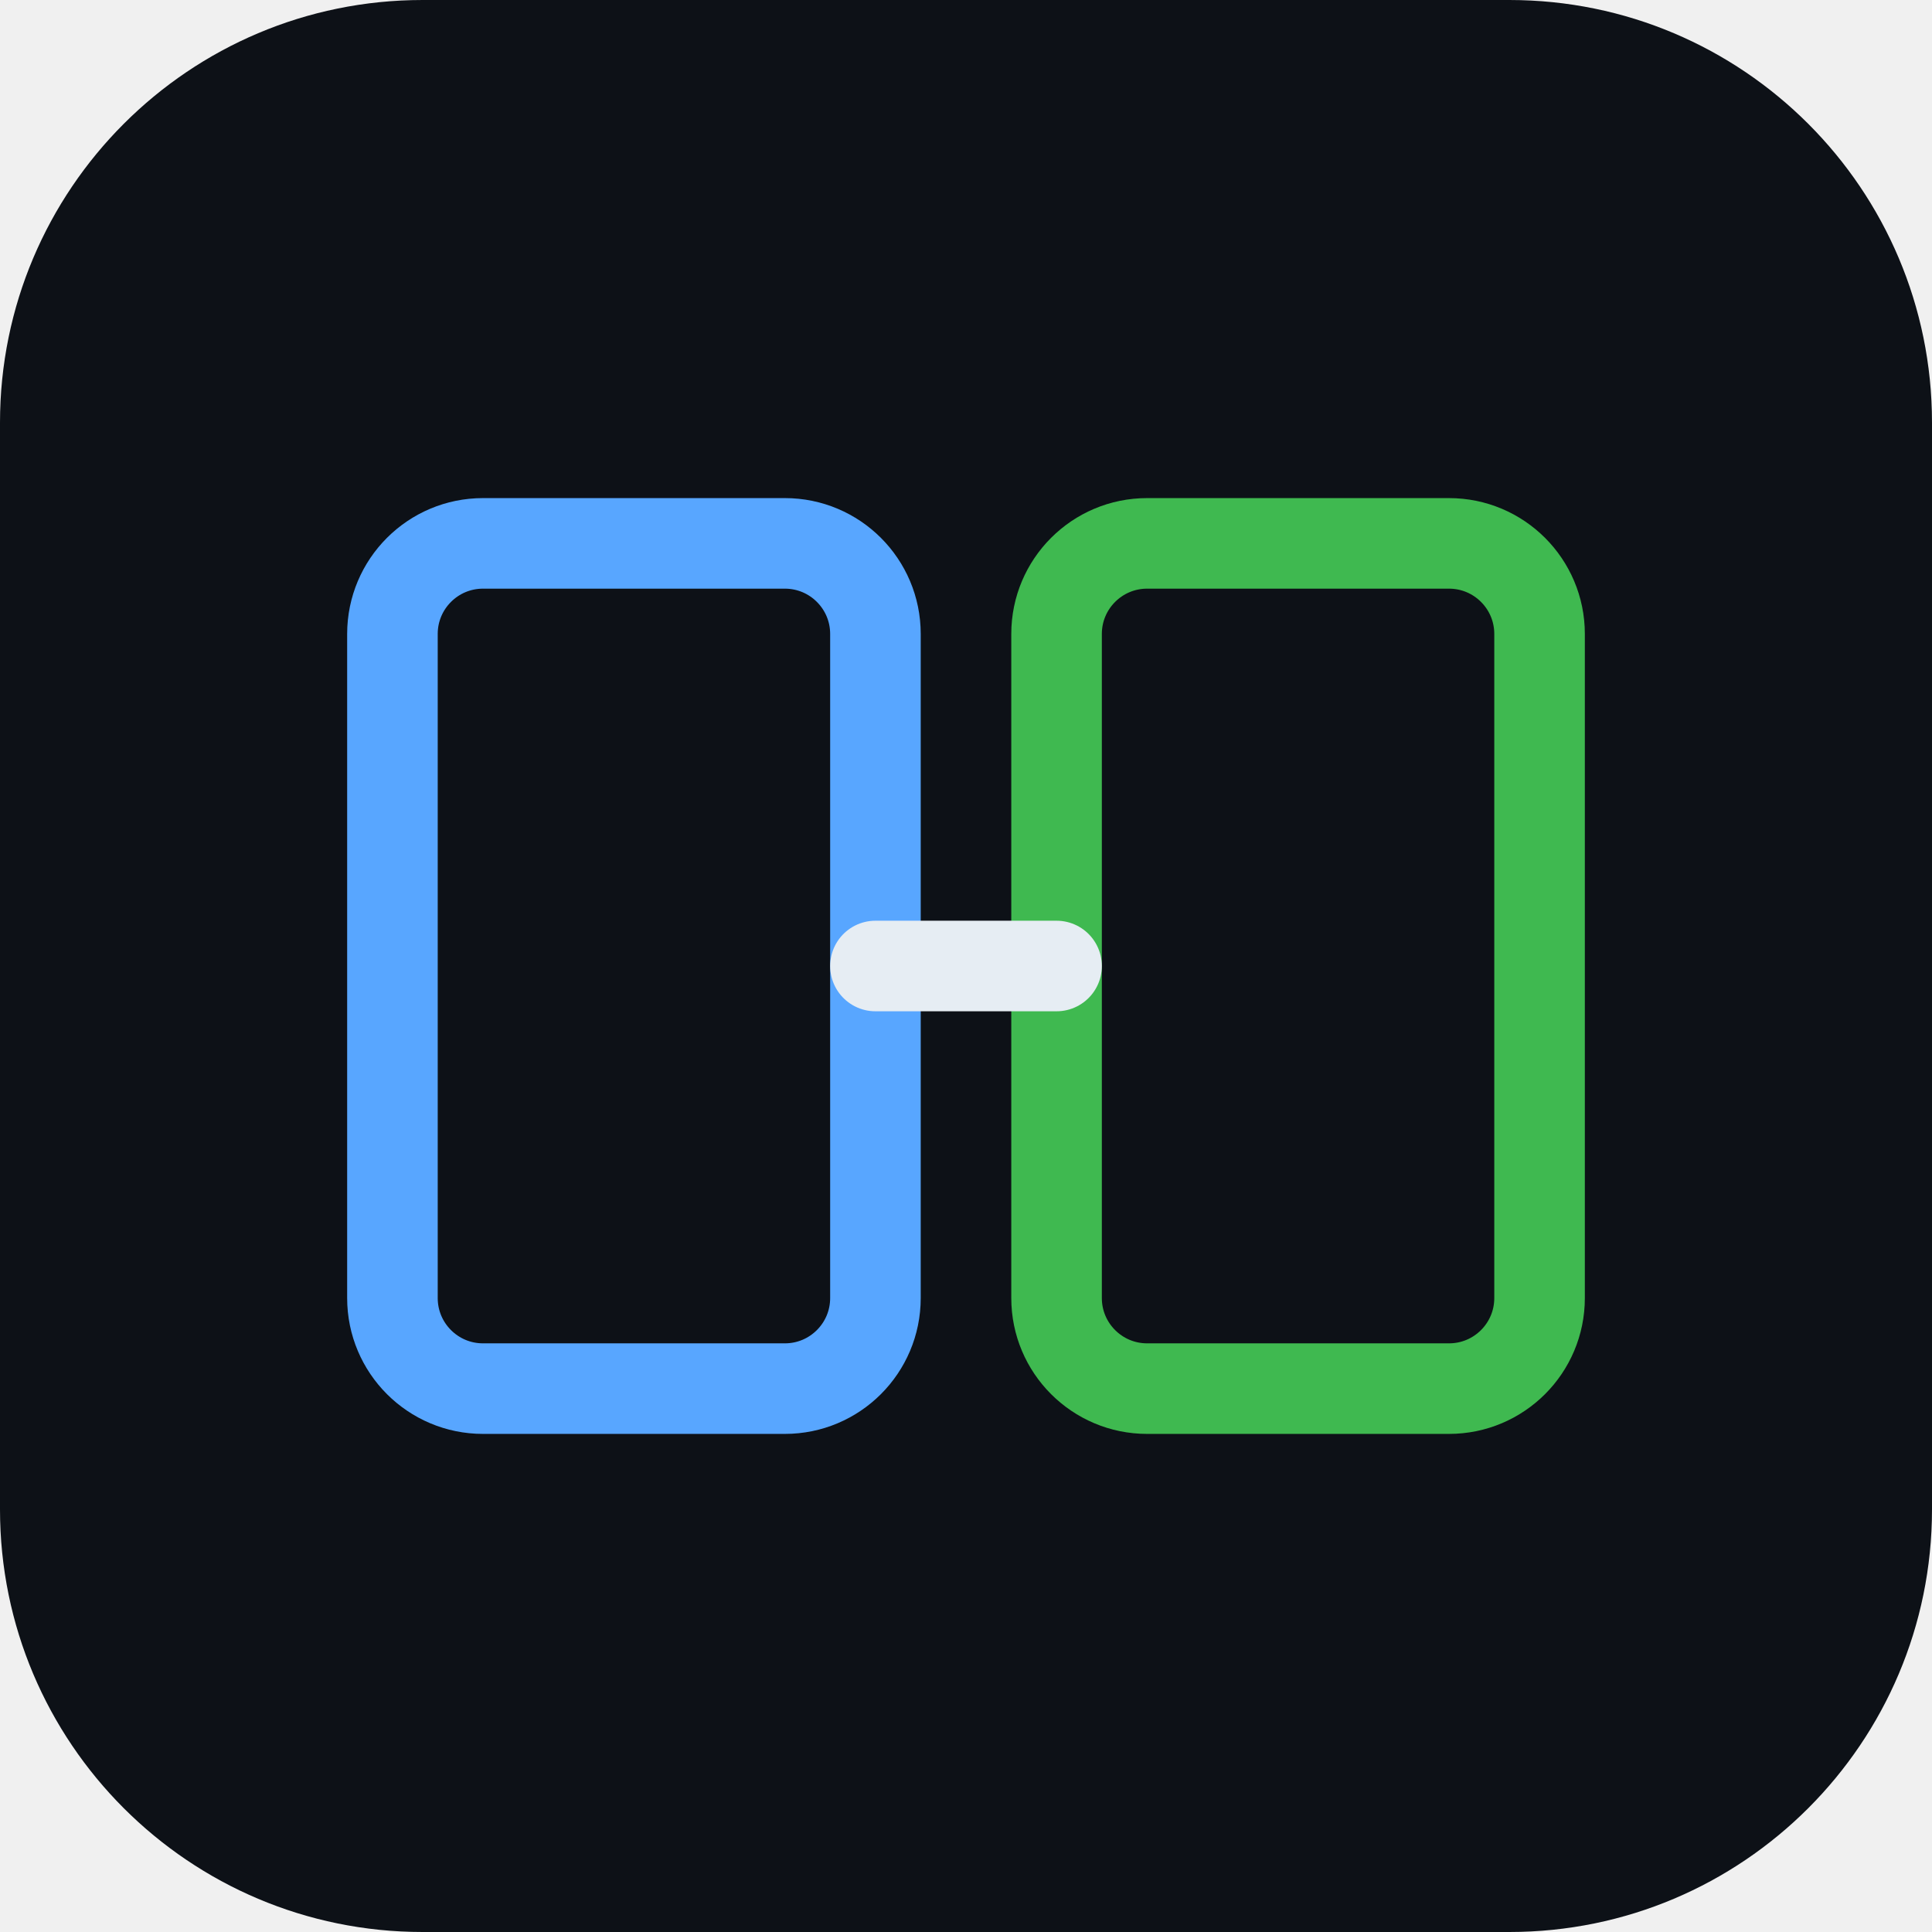
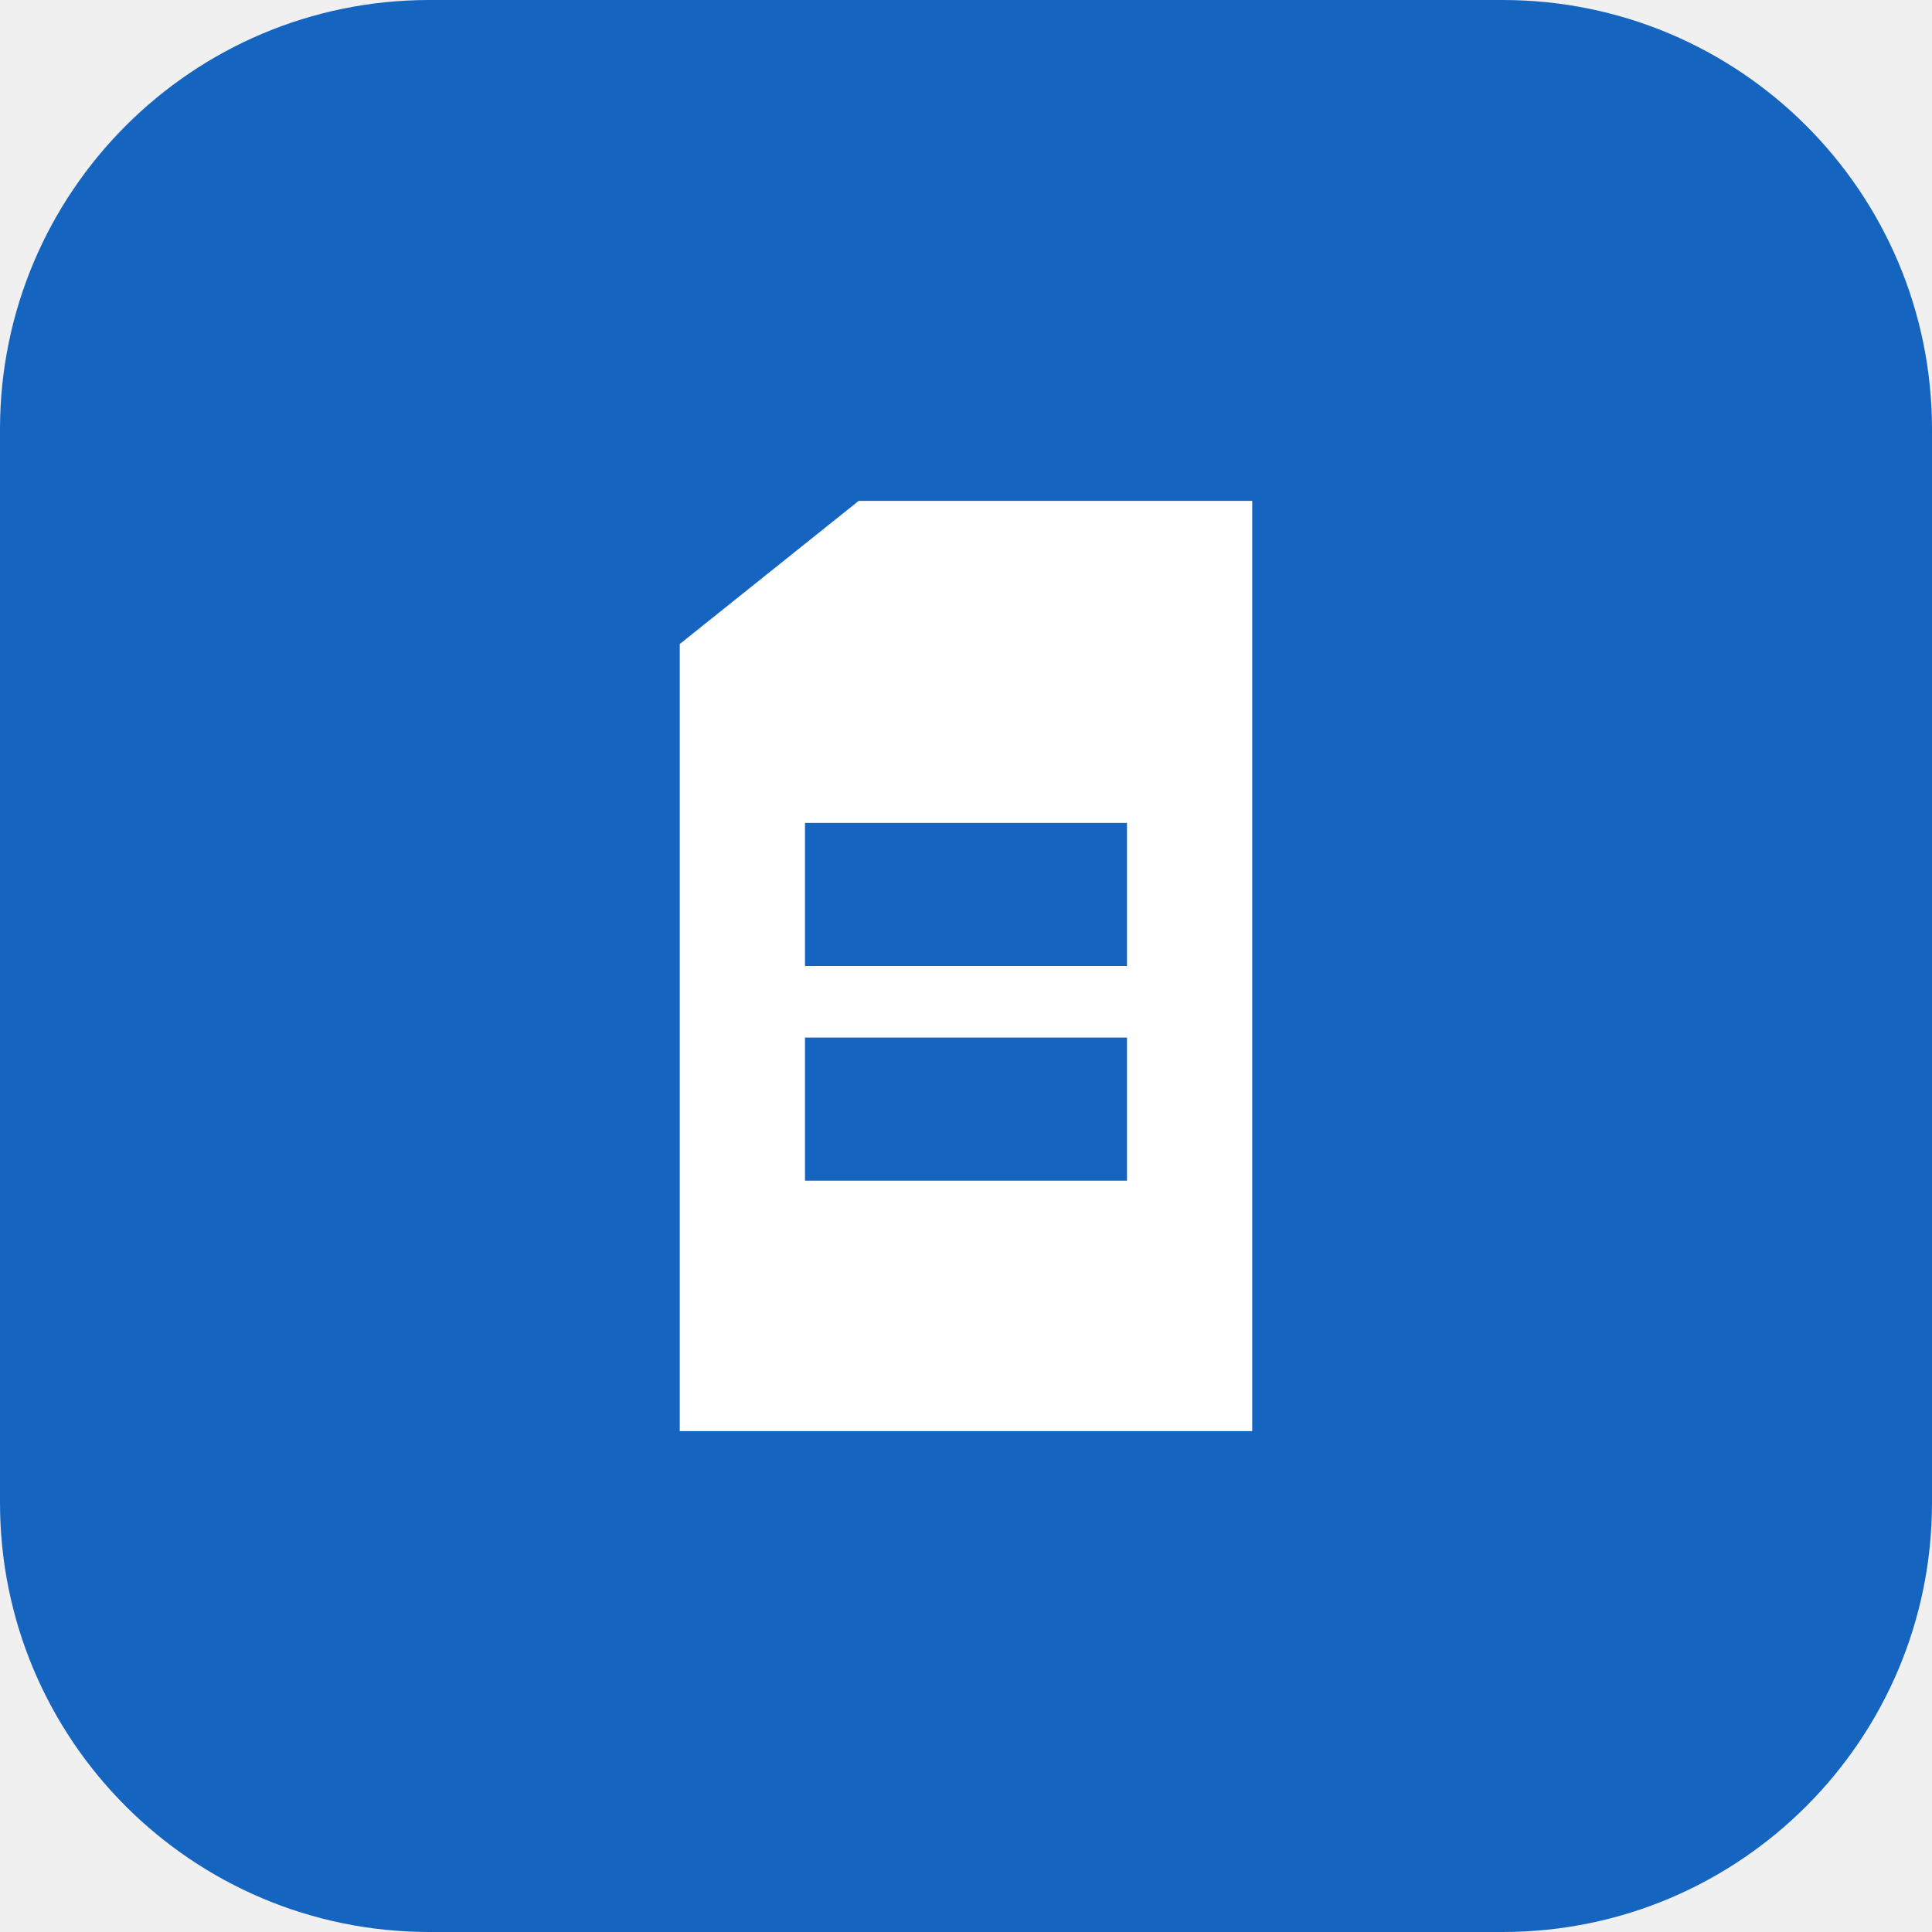
- <svg xmlns="http://www.w3.org/2000/svg" viewBox="0 0 64 64">
-   <rect width="64" height="64" rx="14" fill="#0d1117" />
-   <rect x="13" y="18" width="16" height="28" rx="3" fill="none" stroke="#58a6ff" stroke-width="3" />
-   <rect x="35" y="18" width="16" height="28" rx="3" fill="none" stroke="#3fb950" stroke-width="3" />
-   <path d="M29 32h6" stroke="#e6edf3" stroke-width="3" stroke-linecap="round" />
+ <svg xmlns="http://www.w3.org/2000/svg" viewBox="0 0 108 108">
+   <rect width="108" height="108" rx="24" fill="#1565C0" />
+   <path fill="#FFFFFF" d="M48,28 L70,28 L70,80 L38,80 L38,36 Z" />
+   <path fill="#1565C0" d="M45,46 h18 v8 h-18 z" />
+   <path fill="#1565C0" d="M45,58 h18 v8 h-18 z" />
</svg>
